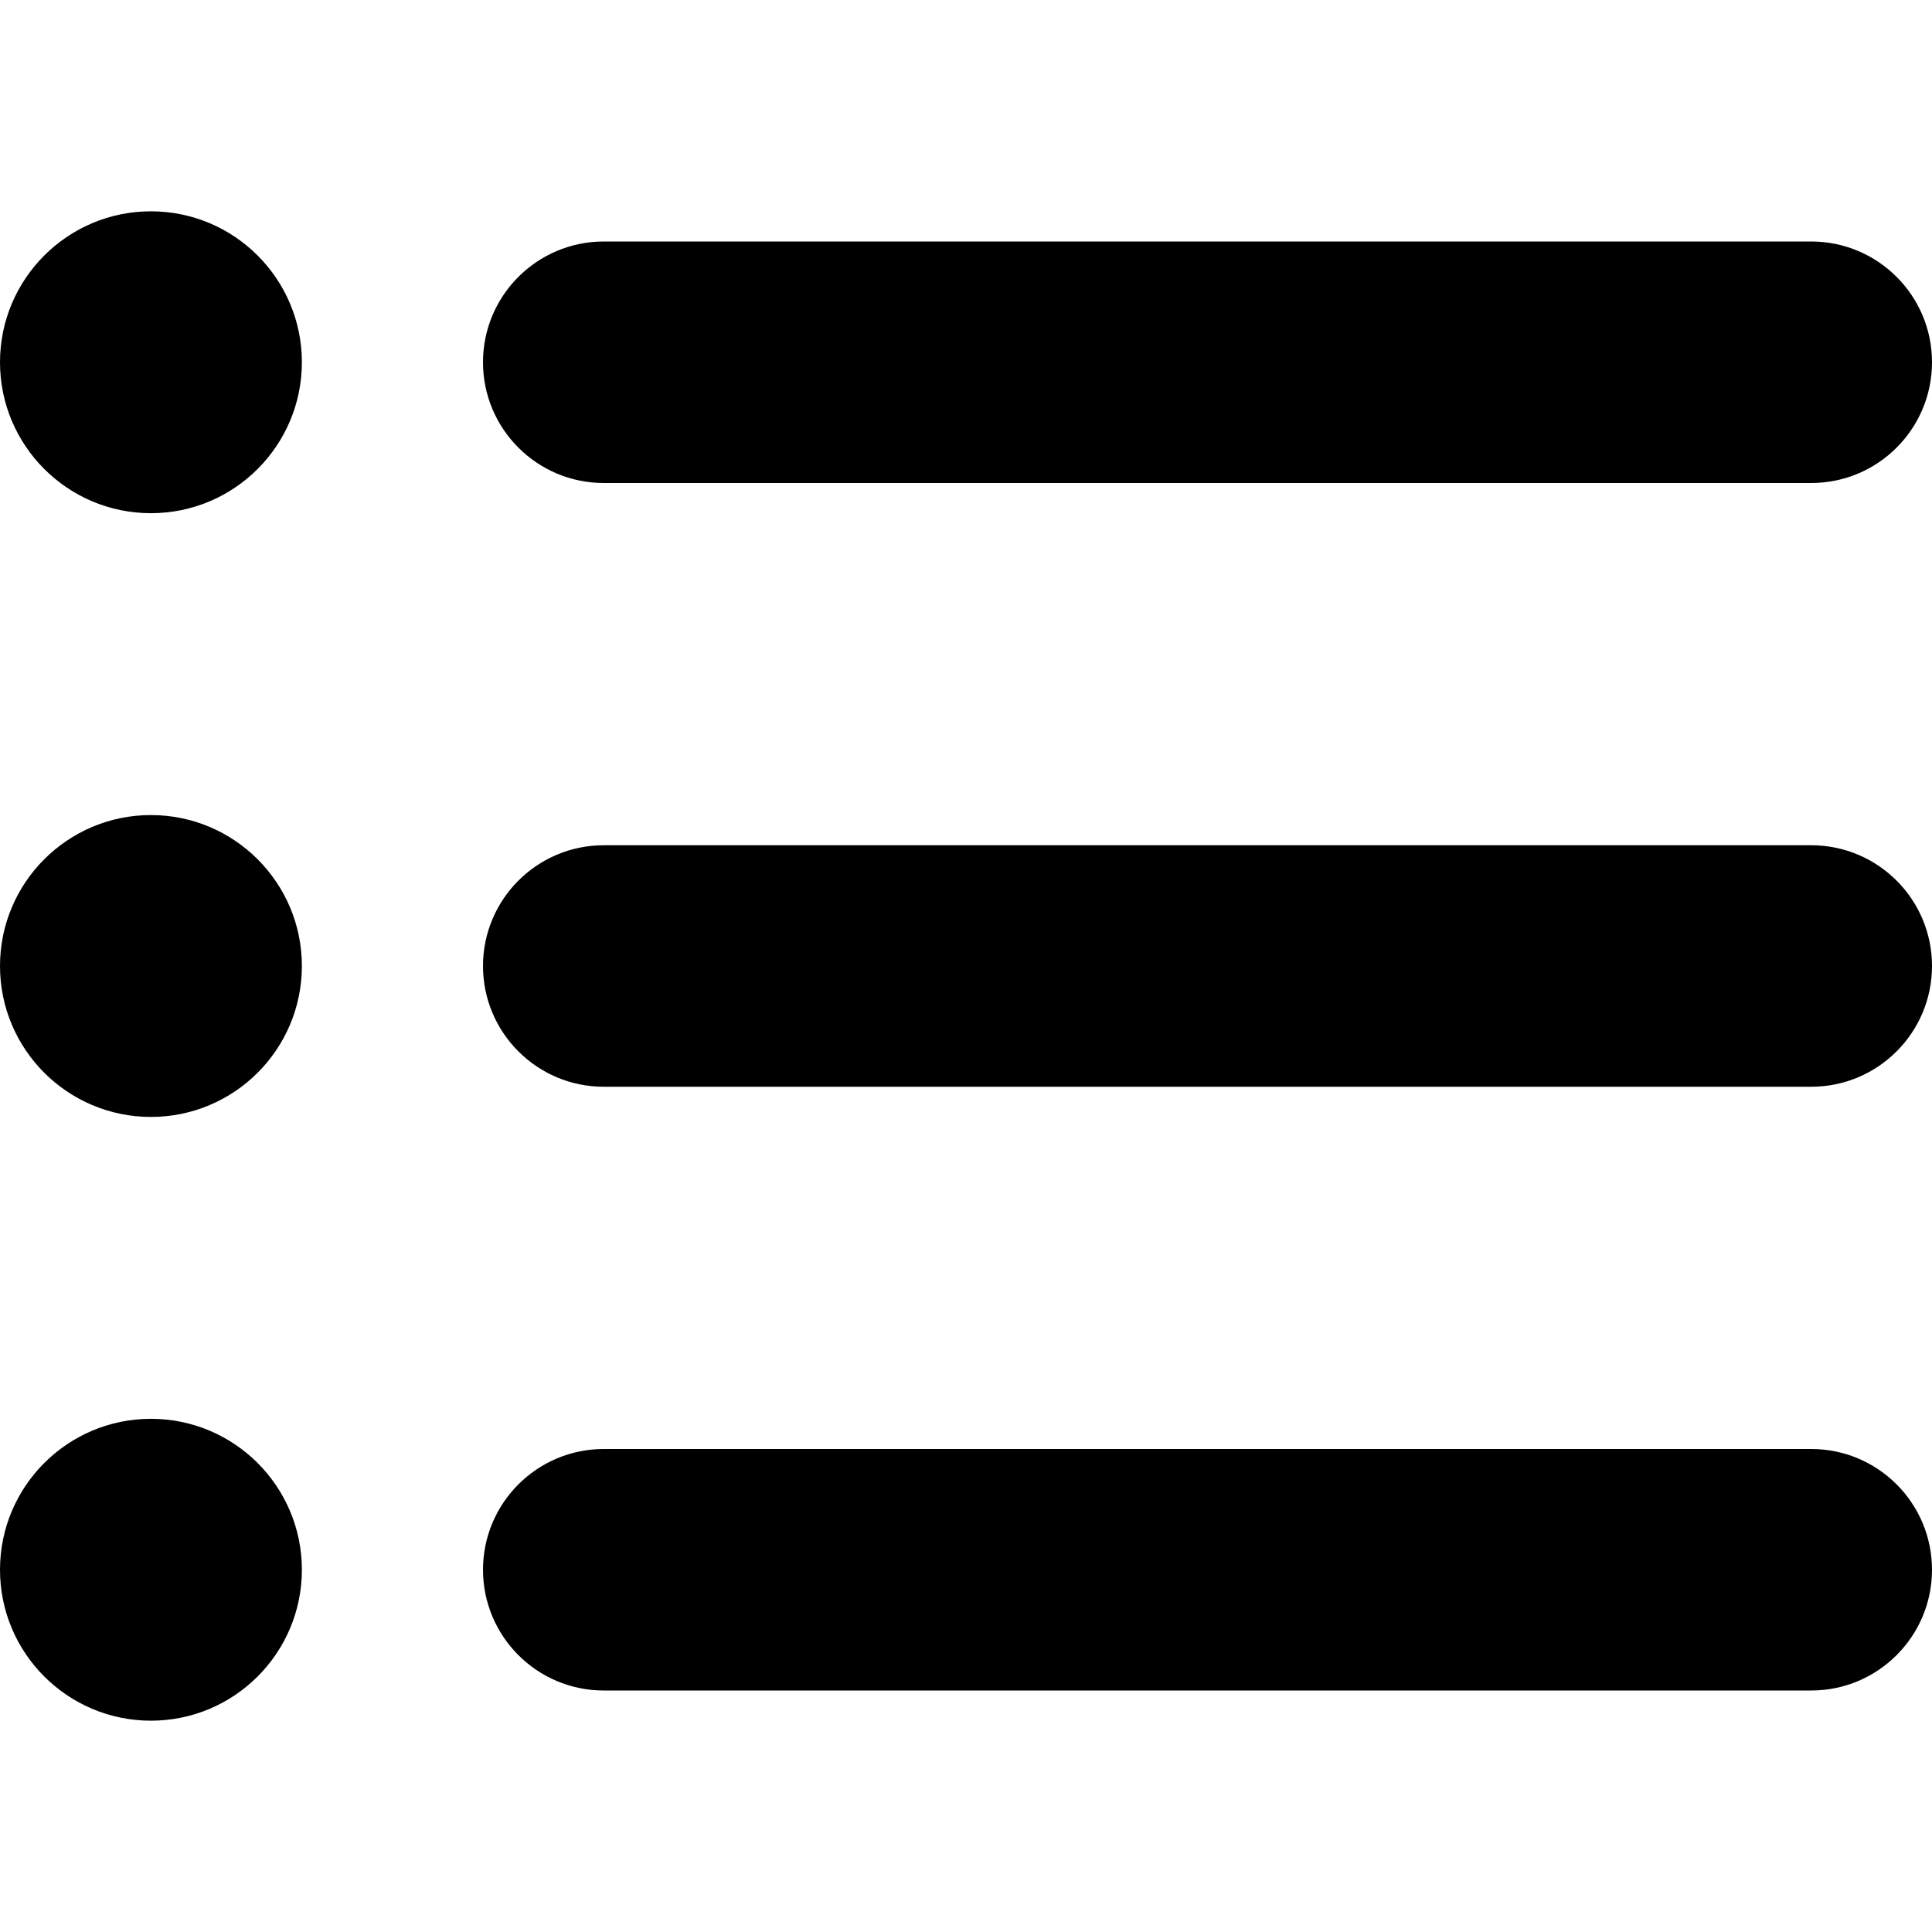
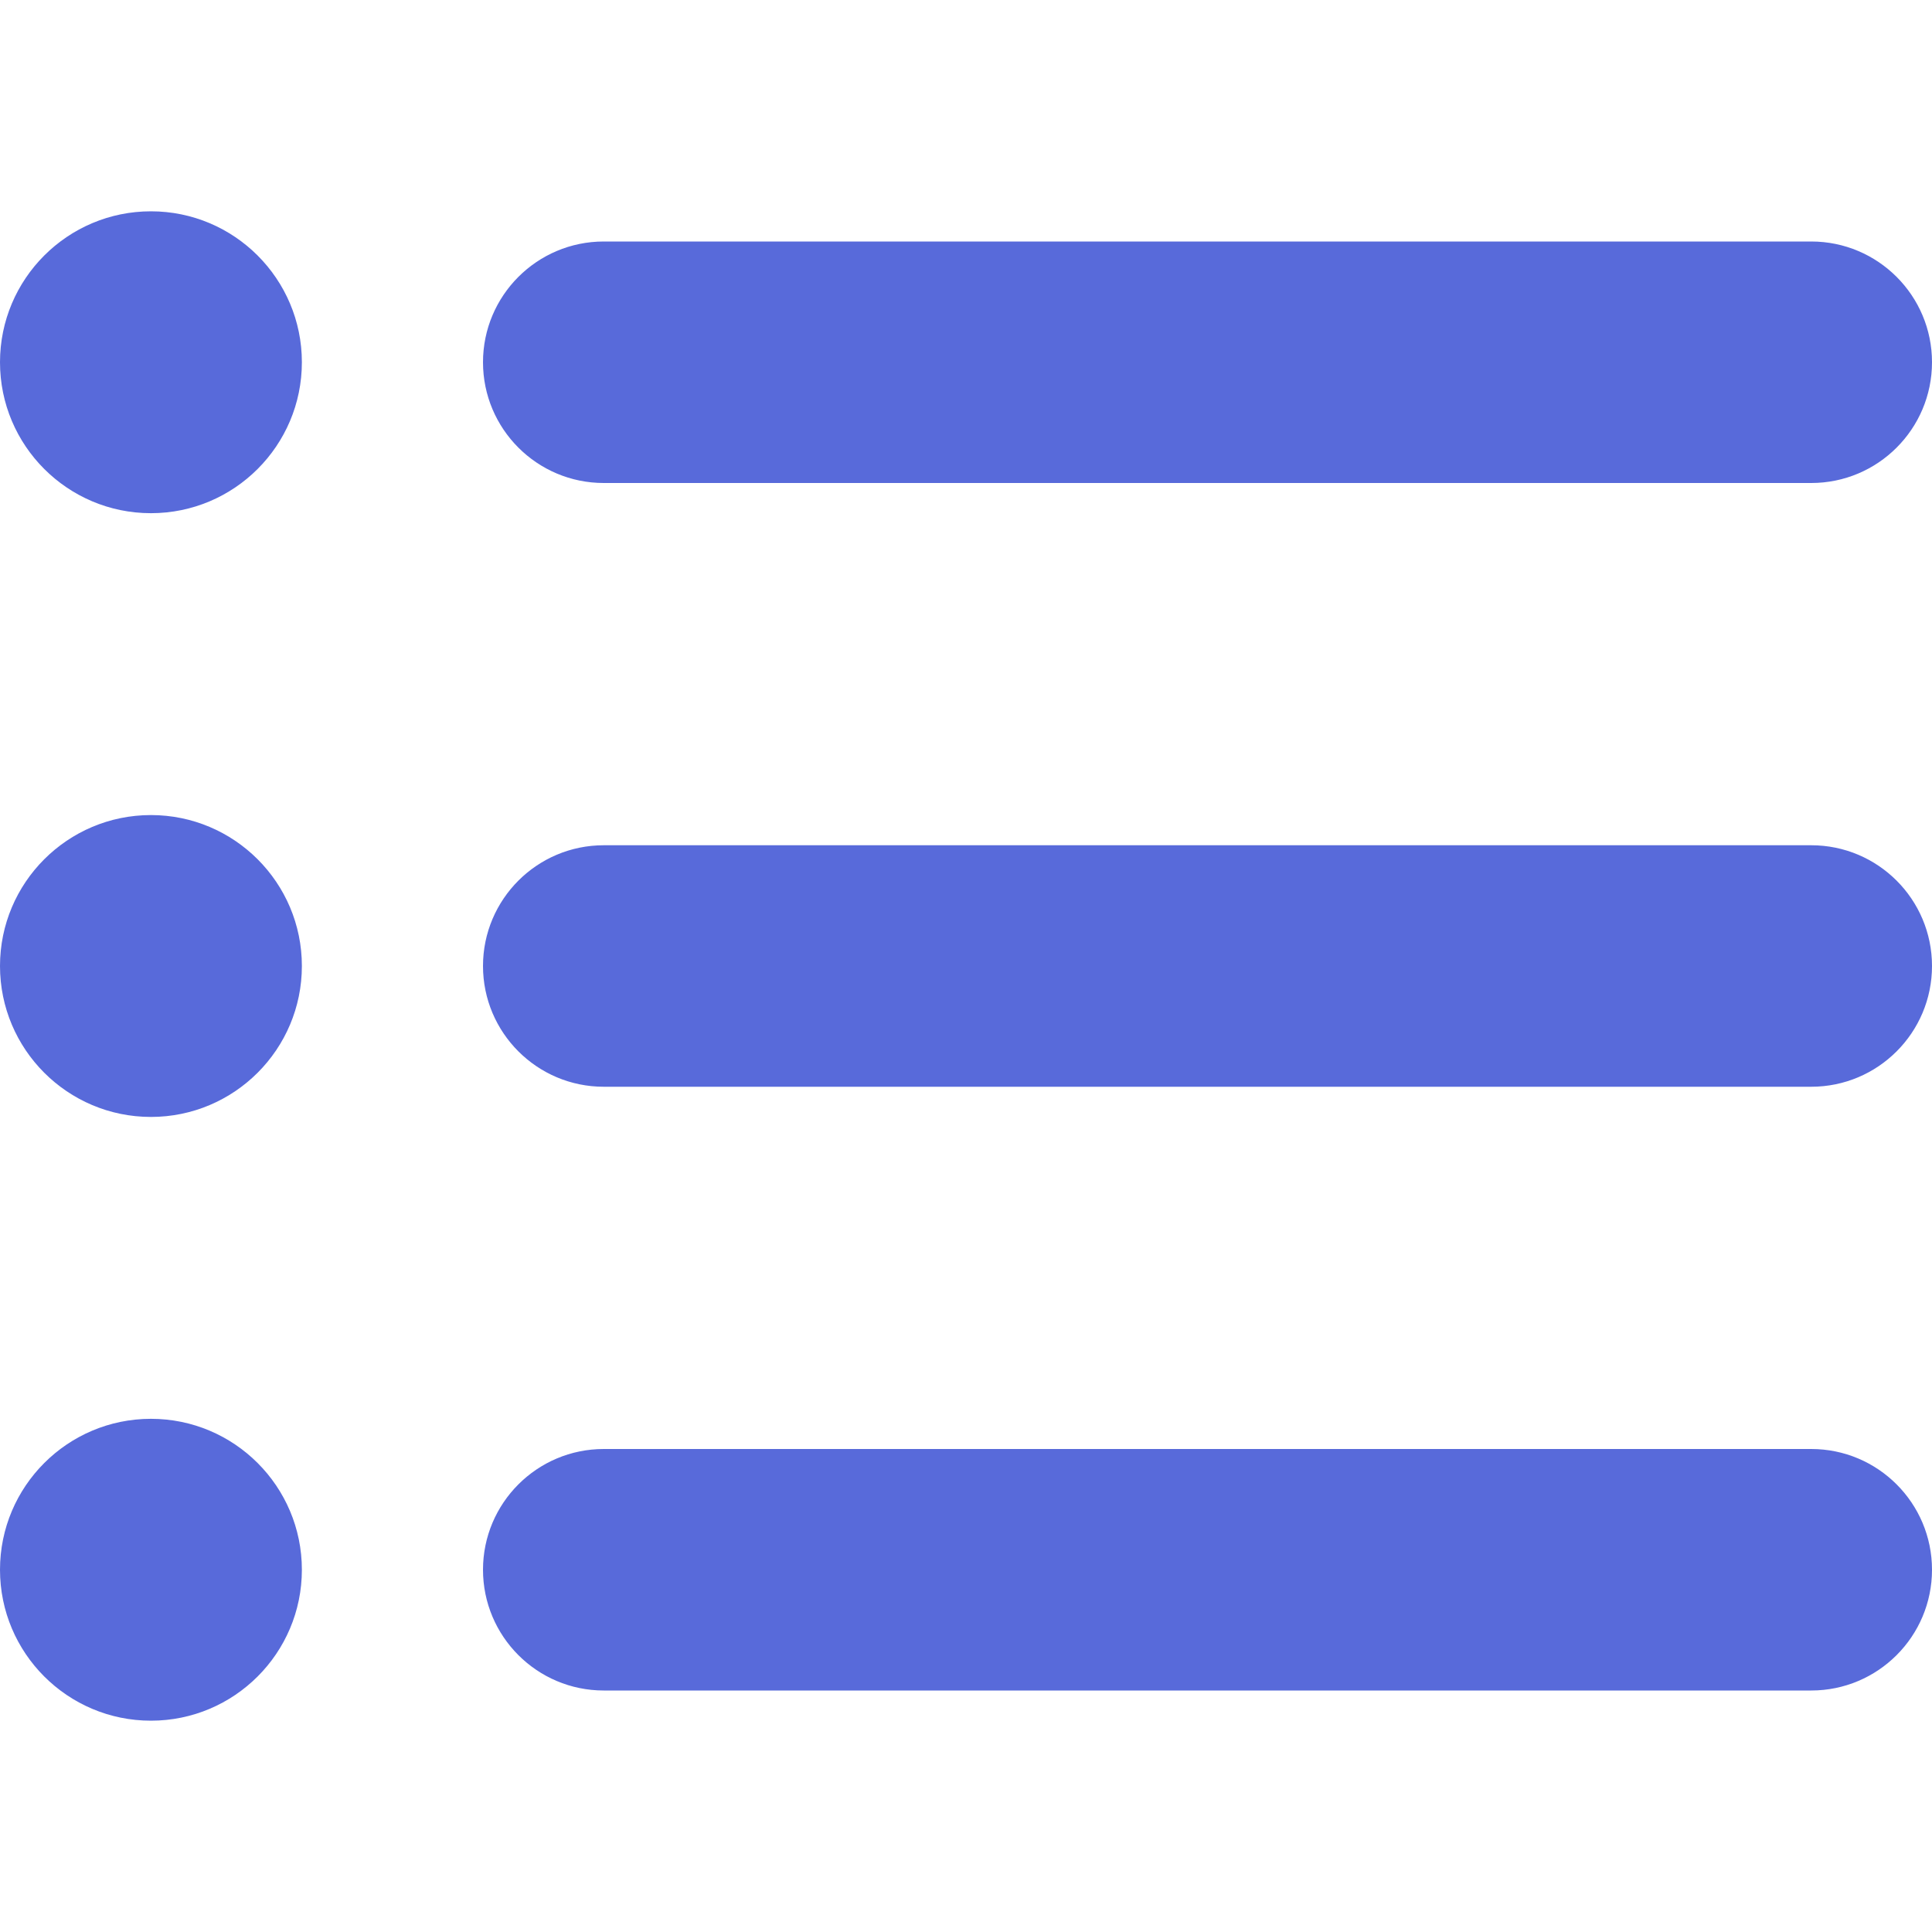
- <svg xmlns="http://www.w3.org/2000/svg" height="16" viewBox="0 0 16 16" width="16">
+ <svg xmlns="http://www.w3.org/2000/svg" height="16" viewBox="0 0 16 16" width="16" fill="rgb(88, 106, 218)">
  <path d="m1.25 4.25c-.69 0-1.25-.56-1.25-1.25s.56-1.25 1.25-1.25 1.25.56 1.25 1.25-.56 1.25-1.25 1.25zm0 5c-.69 0-1.25-.56-1.25-1.25s.56-1.25 1.25-1.25 1.25.56 1.25 1.25-.56 1.25-1.25 1.25zm0 5c-.69 0-1.25-.56-1.25-1.25s.56-1.25 1.25-1.25 1.25.56 1.25 1.25-.56 1.25-1.25 1.25zm3.75-12.25h10c.552 0 1 .448 1 1s-.448 1-1 1h-10c-.552 0-1-.448-1-1s.448-1 1-1zm0 5h10c.552 0 1 .448 1 1s-.448 1-1 1h-10c-.552 0-1-.448-1-1s.448-1 1-1zm0 5h10c.552 0 1 .448 1 1s-.448 1-1 1h-10c-.552 0-1-.448-1-1s.448-1 1-1z" fill-rule="evenodd" />
</svg>
